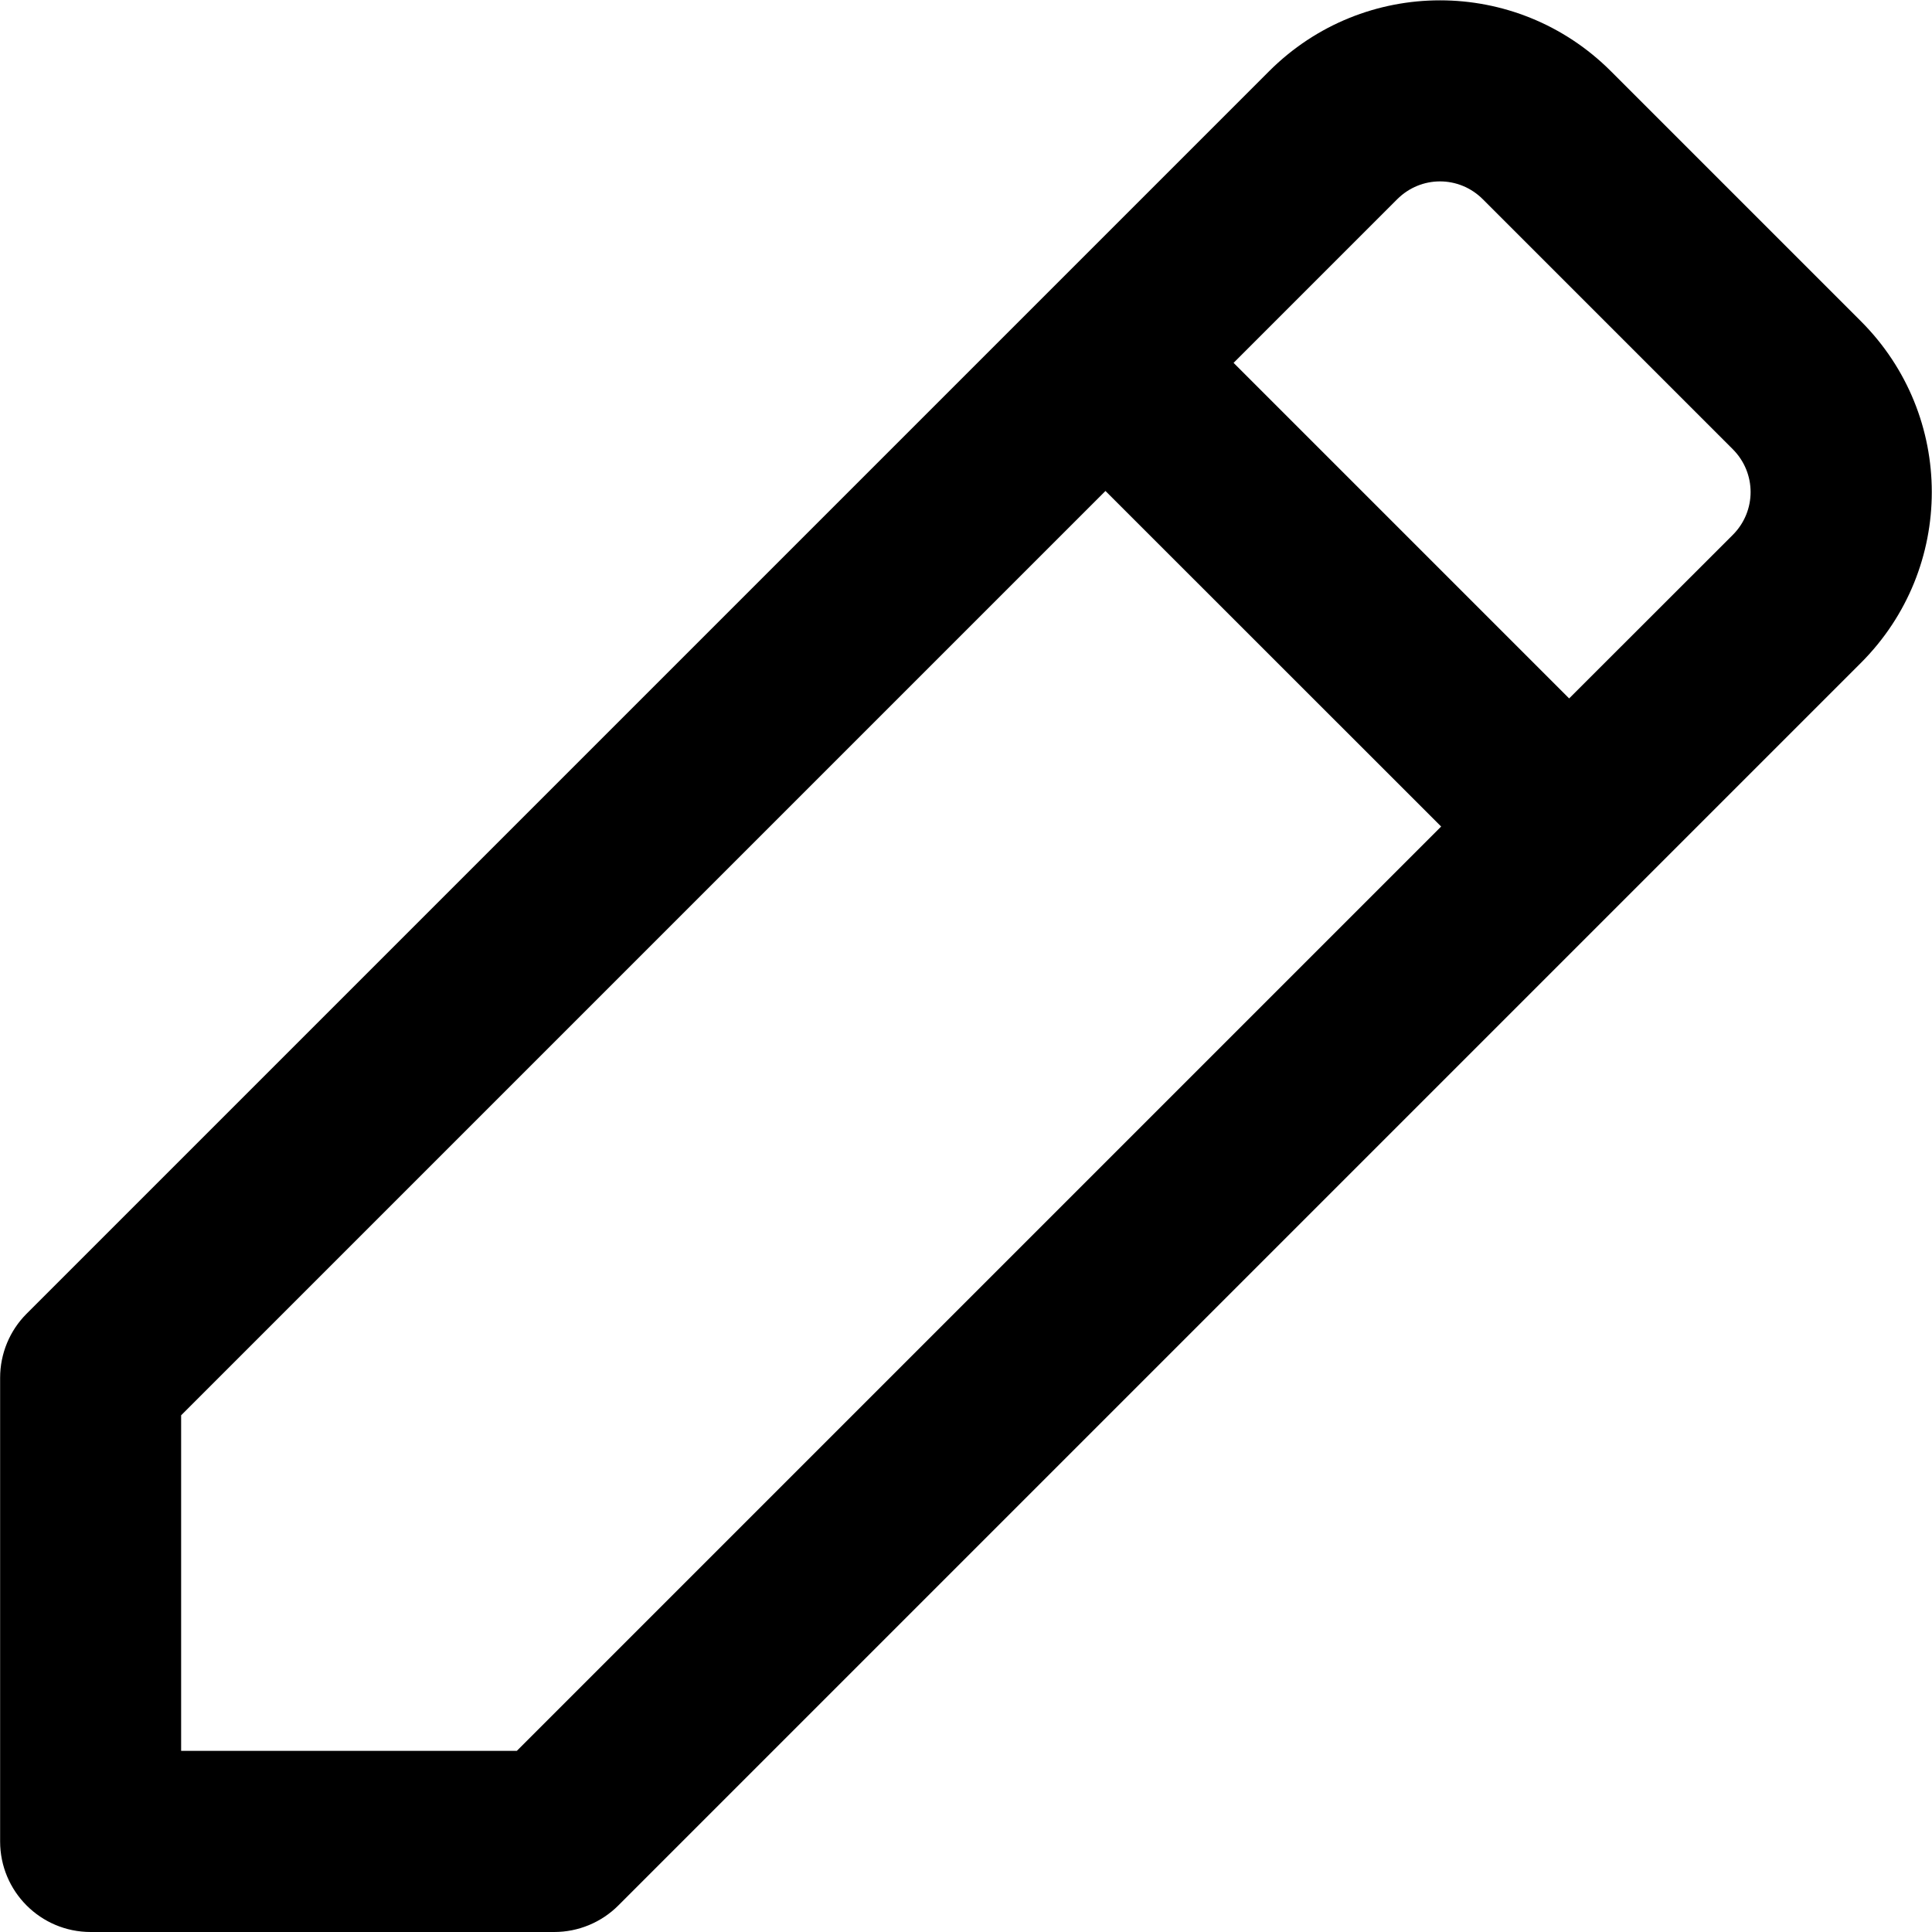
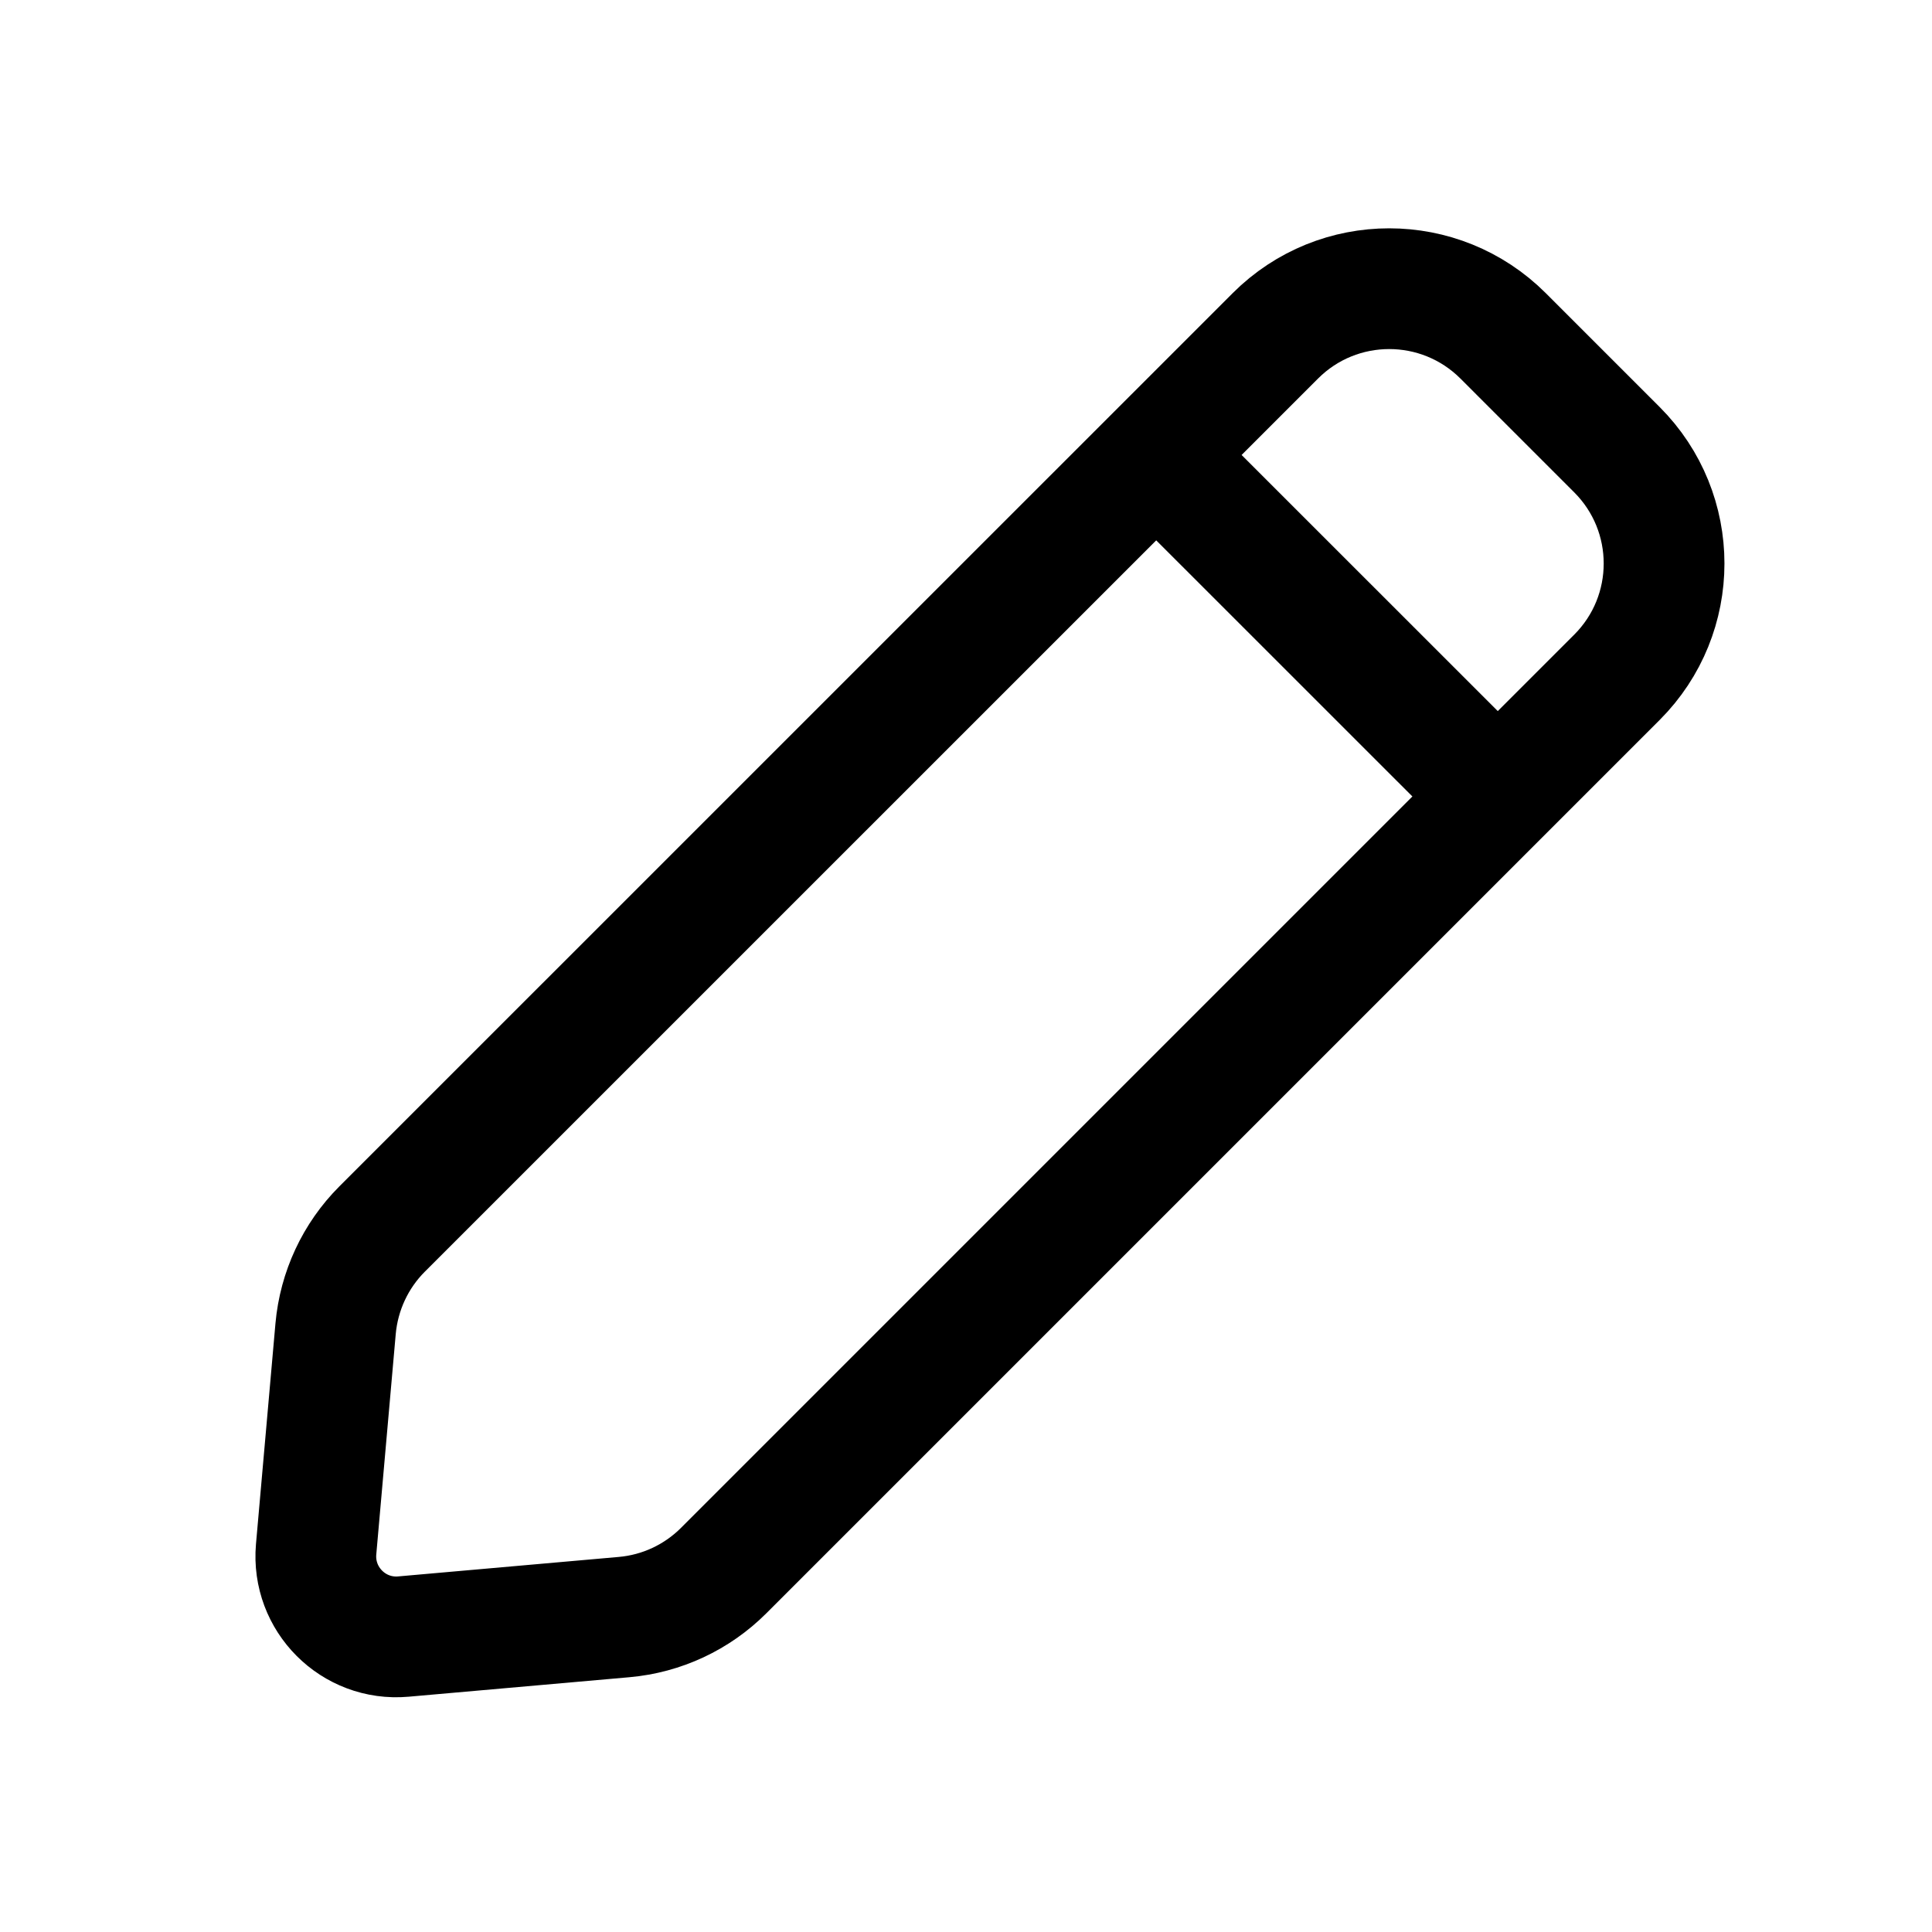
- <svg xmlns="http://www.w3.org/2000/svg" width="16" height="16" viewBox="0 0 16 16" fill="none">
-   <path fill-rule="evenodd" clip-rule="evenodd" d="M10.51 0.59C11.293 -0.193 12.558 -0.193 13.341 0.59L15.411 2.66C16.194 3.443 16.194 4.707 15.411 5.49L5.121 15.78C4.98 15.921 4.789 16 4.59 16H0.751C0.336 16 0.001 15.664 0.001 15.25V11.41C0.001 11.211 0.08 11.02 0.22 10.88L10.51 0.59ZM12.28 1.65C12.083 1.453 11.768 1.453 11.571 1.65L10.216 3.005L12.995 5.784L14.35 4.43C14.547 4.233 14.547 3.917 14.35 3.72L12.28 1.65ZM11.935 6.845L4.28 14.5H1.5V11.721L9.155 4.066L11.935 6.845Z" fill="black" />
+ <svg xmlns="http://www.w3.org/2000/svg" width="24px" height="24px" viewBox="0 0 24 24" stroke-width="1.5" fill="none" color="#000000">
+   <path d="M14.363 5.652L15.843 4.172C16.624 3.391 17.89 3.391 18.672 4.172L20.086 5.586C20.867 6.367 20.867 7.633 20.086 8.414L18.606 9.894M14.363 5.652L4.747 15.267C4.415 15.599 4.211 16.038 4.169 16.505L3.927 19.246C3.873 19.866 4.391 20.385 5.011 20.33L7.752 20.088C8.22 20.047 8.658 19.842 8.99 19.51L18.606 9.894M14.363 5.652L18.606 9.894" stroke="#000000" stroke-width="1.5" stroke-linecap="round" stroke-linejoin="round" />
</svg>
